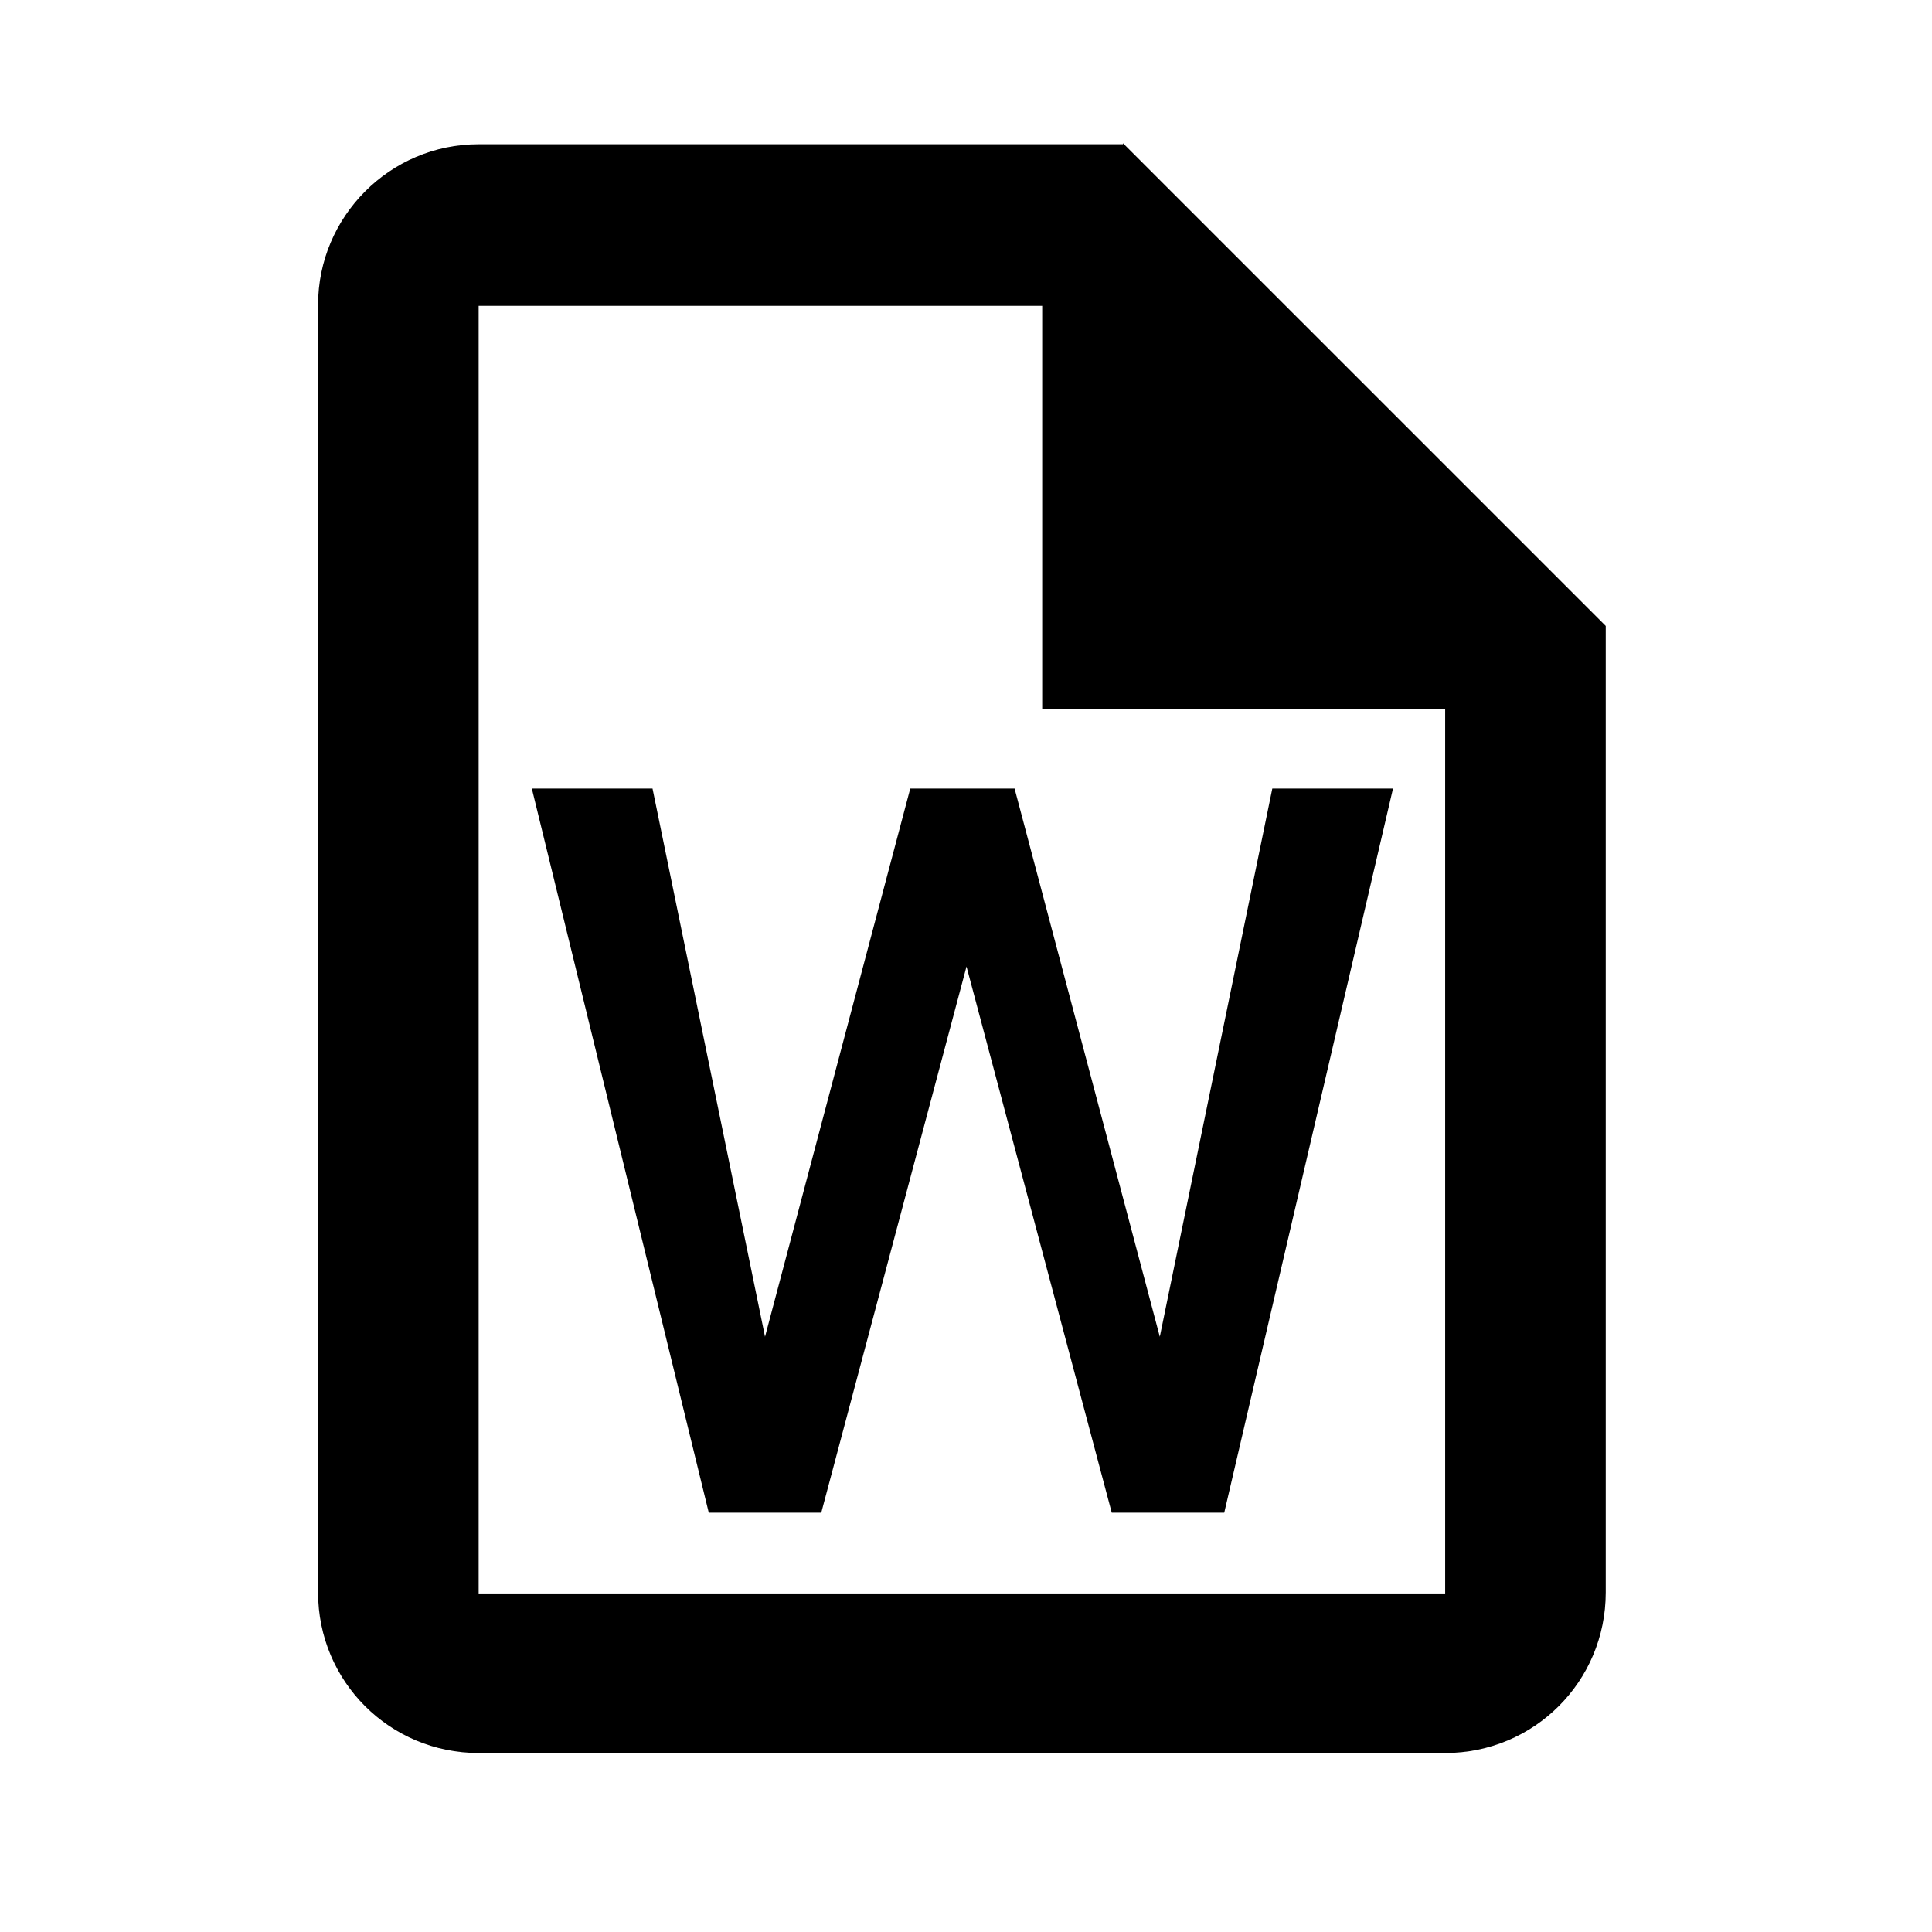
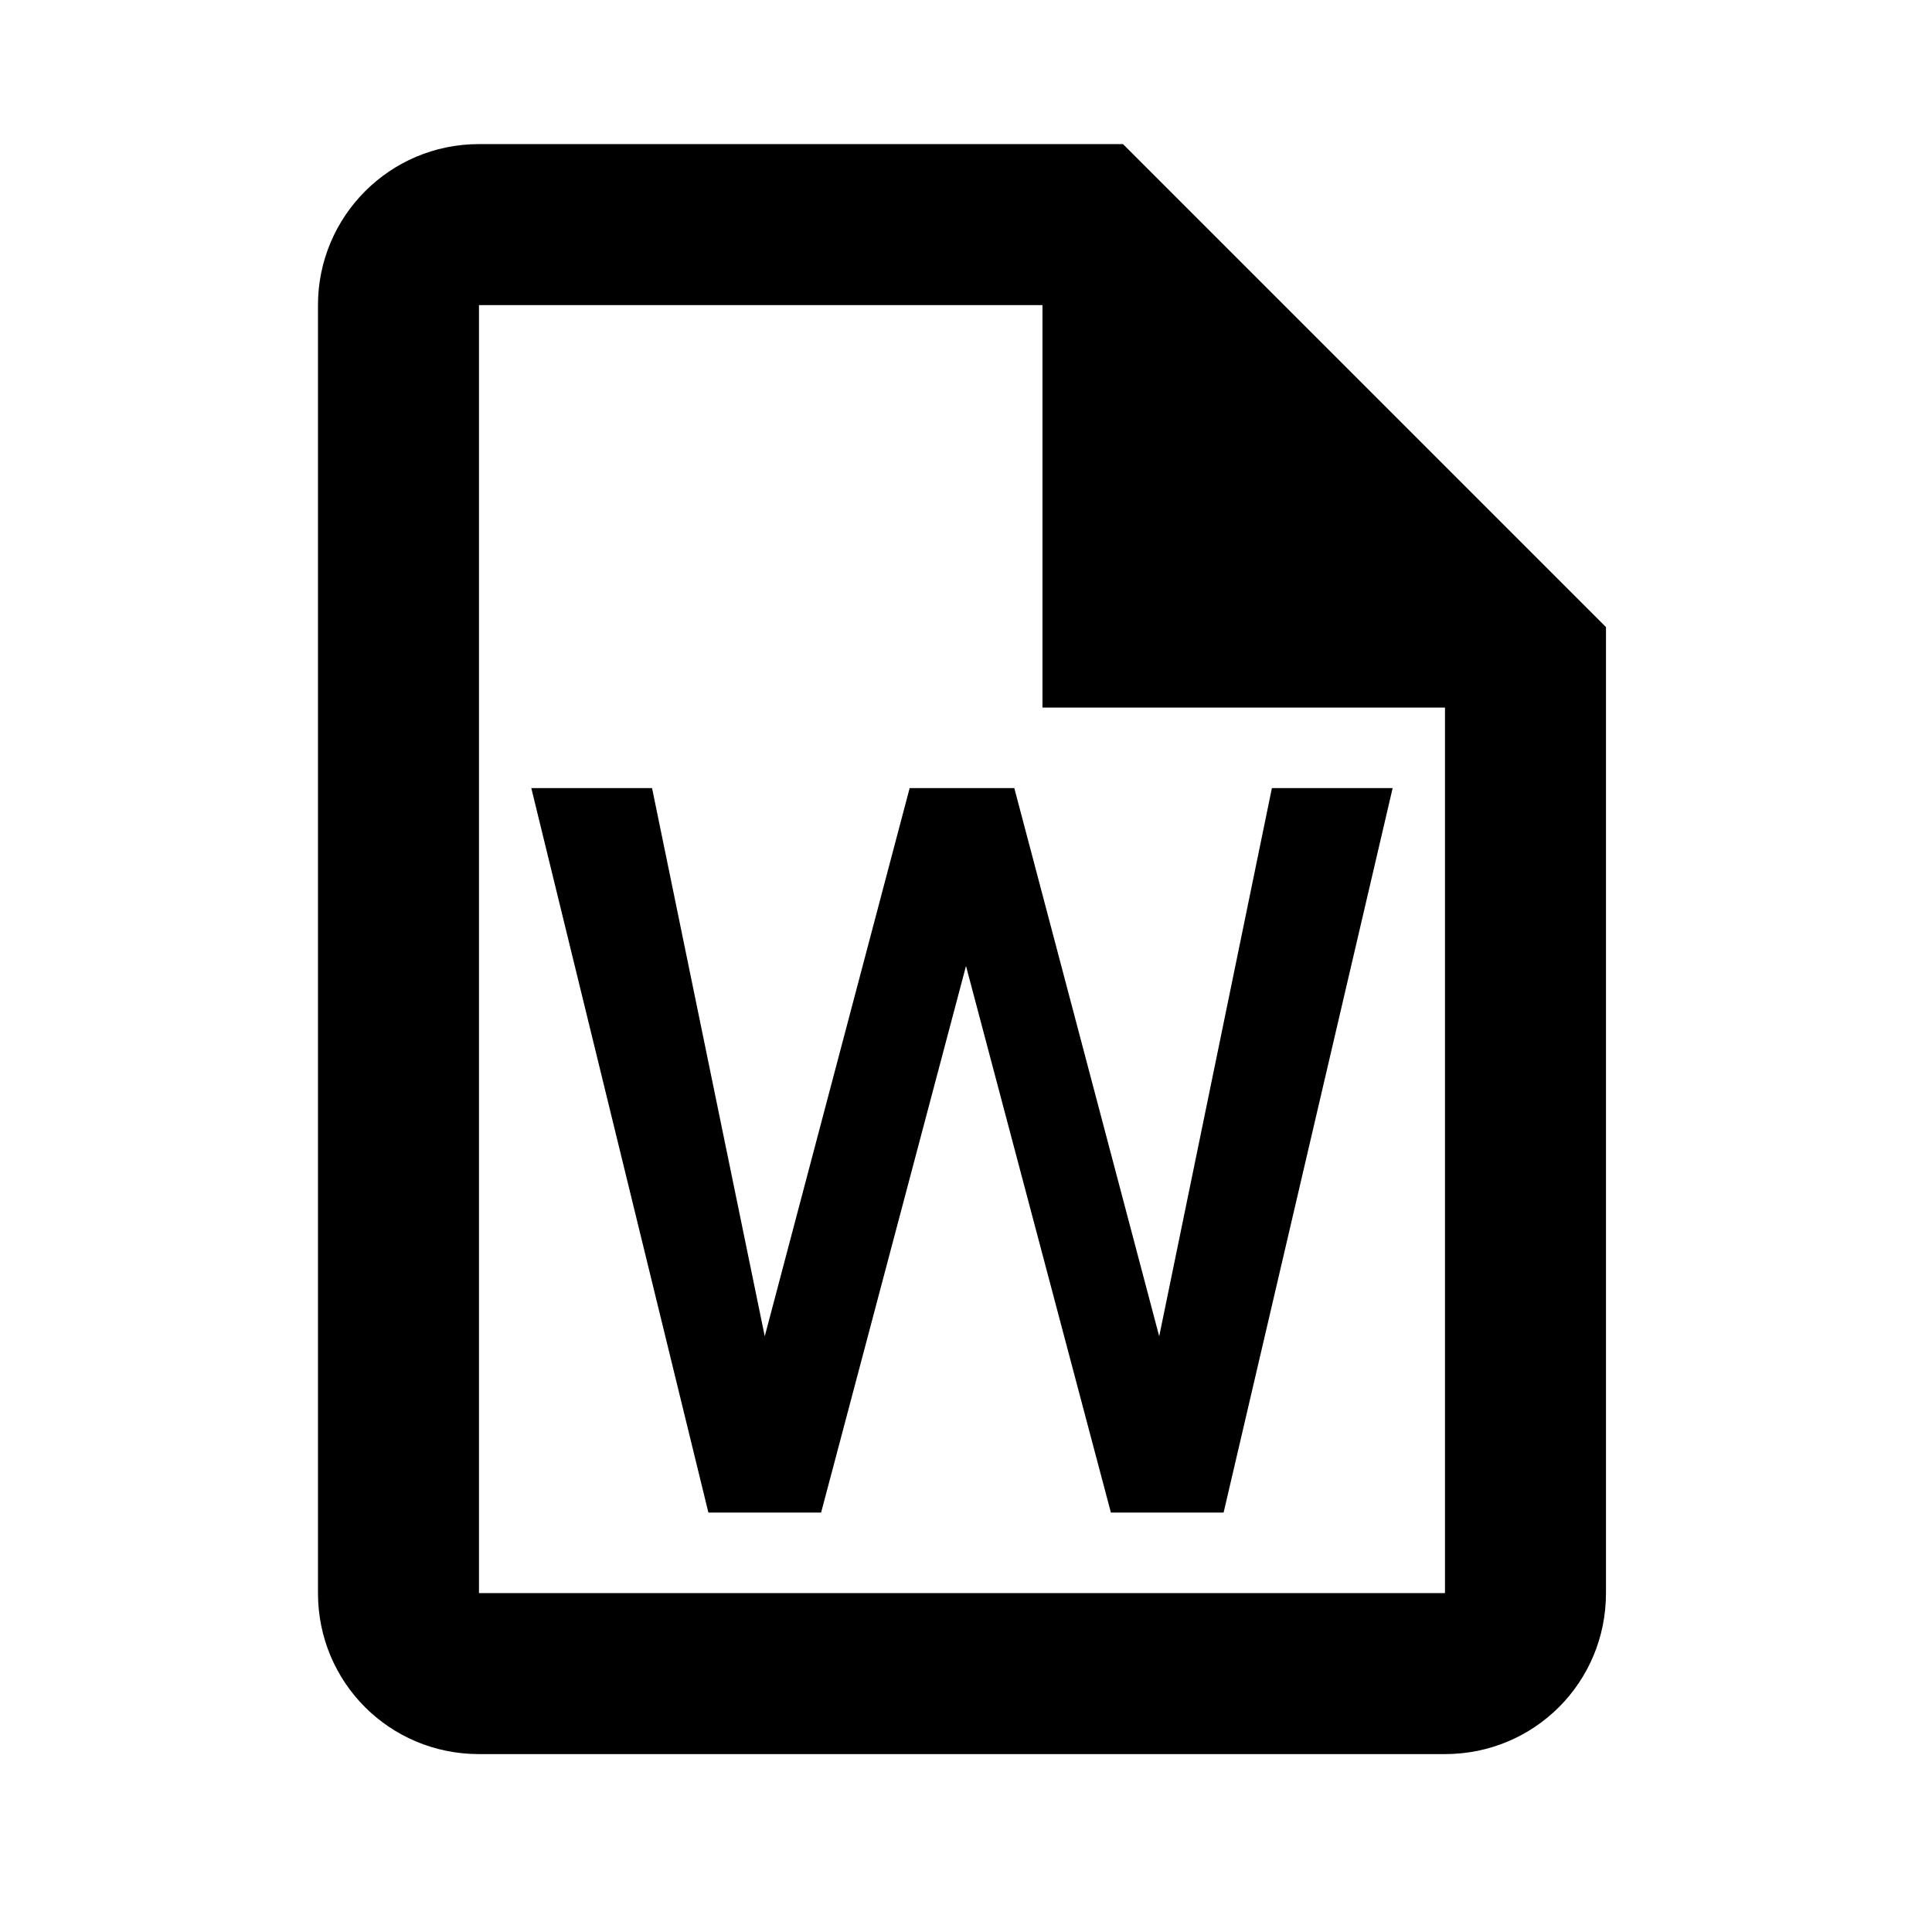
- <svg xmlns="http://www.w3.org/2000/svg" xml:space="preserve" width="6.35mm" height="6.35mm" version="1.1" style="shape-rendering:geometricPrecision; text-rendering:geometricPrecision; image-rendering:optimizeQuality; fill-rule:evenodd; clip-rule:evenodd" viewBox="0 0 18.89 18.89">
-   <defs>
-     <style type="text/css">
-    
-     .fil1 {fill:none}
-     .fil0 {fill:black}
-    
-   </style>
-   </defs>
-   <g id="Camada_x0020_1">
-     <g>
-       <path class="fil0" d="M10.98 1.41l-6.3 0c-0.87,0 -1.57,0.71 -1.57,1.57l0 12.59c0,0.87 0.7,1.57 1.57,1.57l9.45 0c0.87,0 1.57,-0.7 1.57,-1.57l0 -9.45 -4.72 -4.72 0 0zm3.15 14.17l-9.45 0 0 -12.59 5.51 0 0 3.94 3.94 0 0 8.66 0 0zm-0.51 -7.87l-1.65 7.08 -1.1 0 -1.42 -5.34 -1.42 5.34 -1.1 0 -1.73 -7.08 1.18 0 1.1 5.36 1.42 -5.36 1.02 0 1.42 5.36 1.1 -5.36 1.18 0z" />
-     </g>
-     <polygon class="fil1" points="-0,0 18.89,0 18.89,18.89 -0,18.89 " />
-   </g>
+ <svg xmlns="http://www.w3.org/2000/svg" viewBox="0 0 24 24">
+   <path d="M13.95 1.79l-8 0c-1.11,0 -2,0.9 -2,2l0 16c0,1.11 0.89,2 2,2l12 0c1.11,0 2,-0.89 2,-2l0 -12 -6 -6 0 0zm4 18l-12 0 0 -16 7 0 0 5 5 0 0 11 0 0zm-0.65 -10l-2.1 9 -1.4 0 -1.8 -6.79 -1.8 6.79 -1.4 0 -2.2 -9 1.5 0 1.4 6.81 1.8 -6.81 1.3 0 1.8 6.81 1.4 -6.81 1.5 0z" />
</svg>
